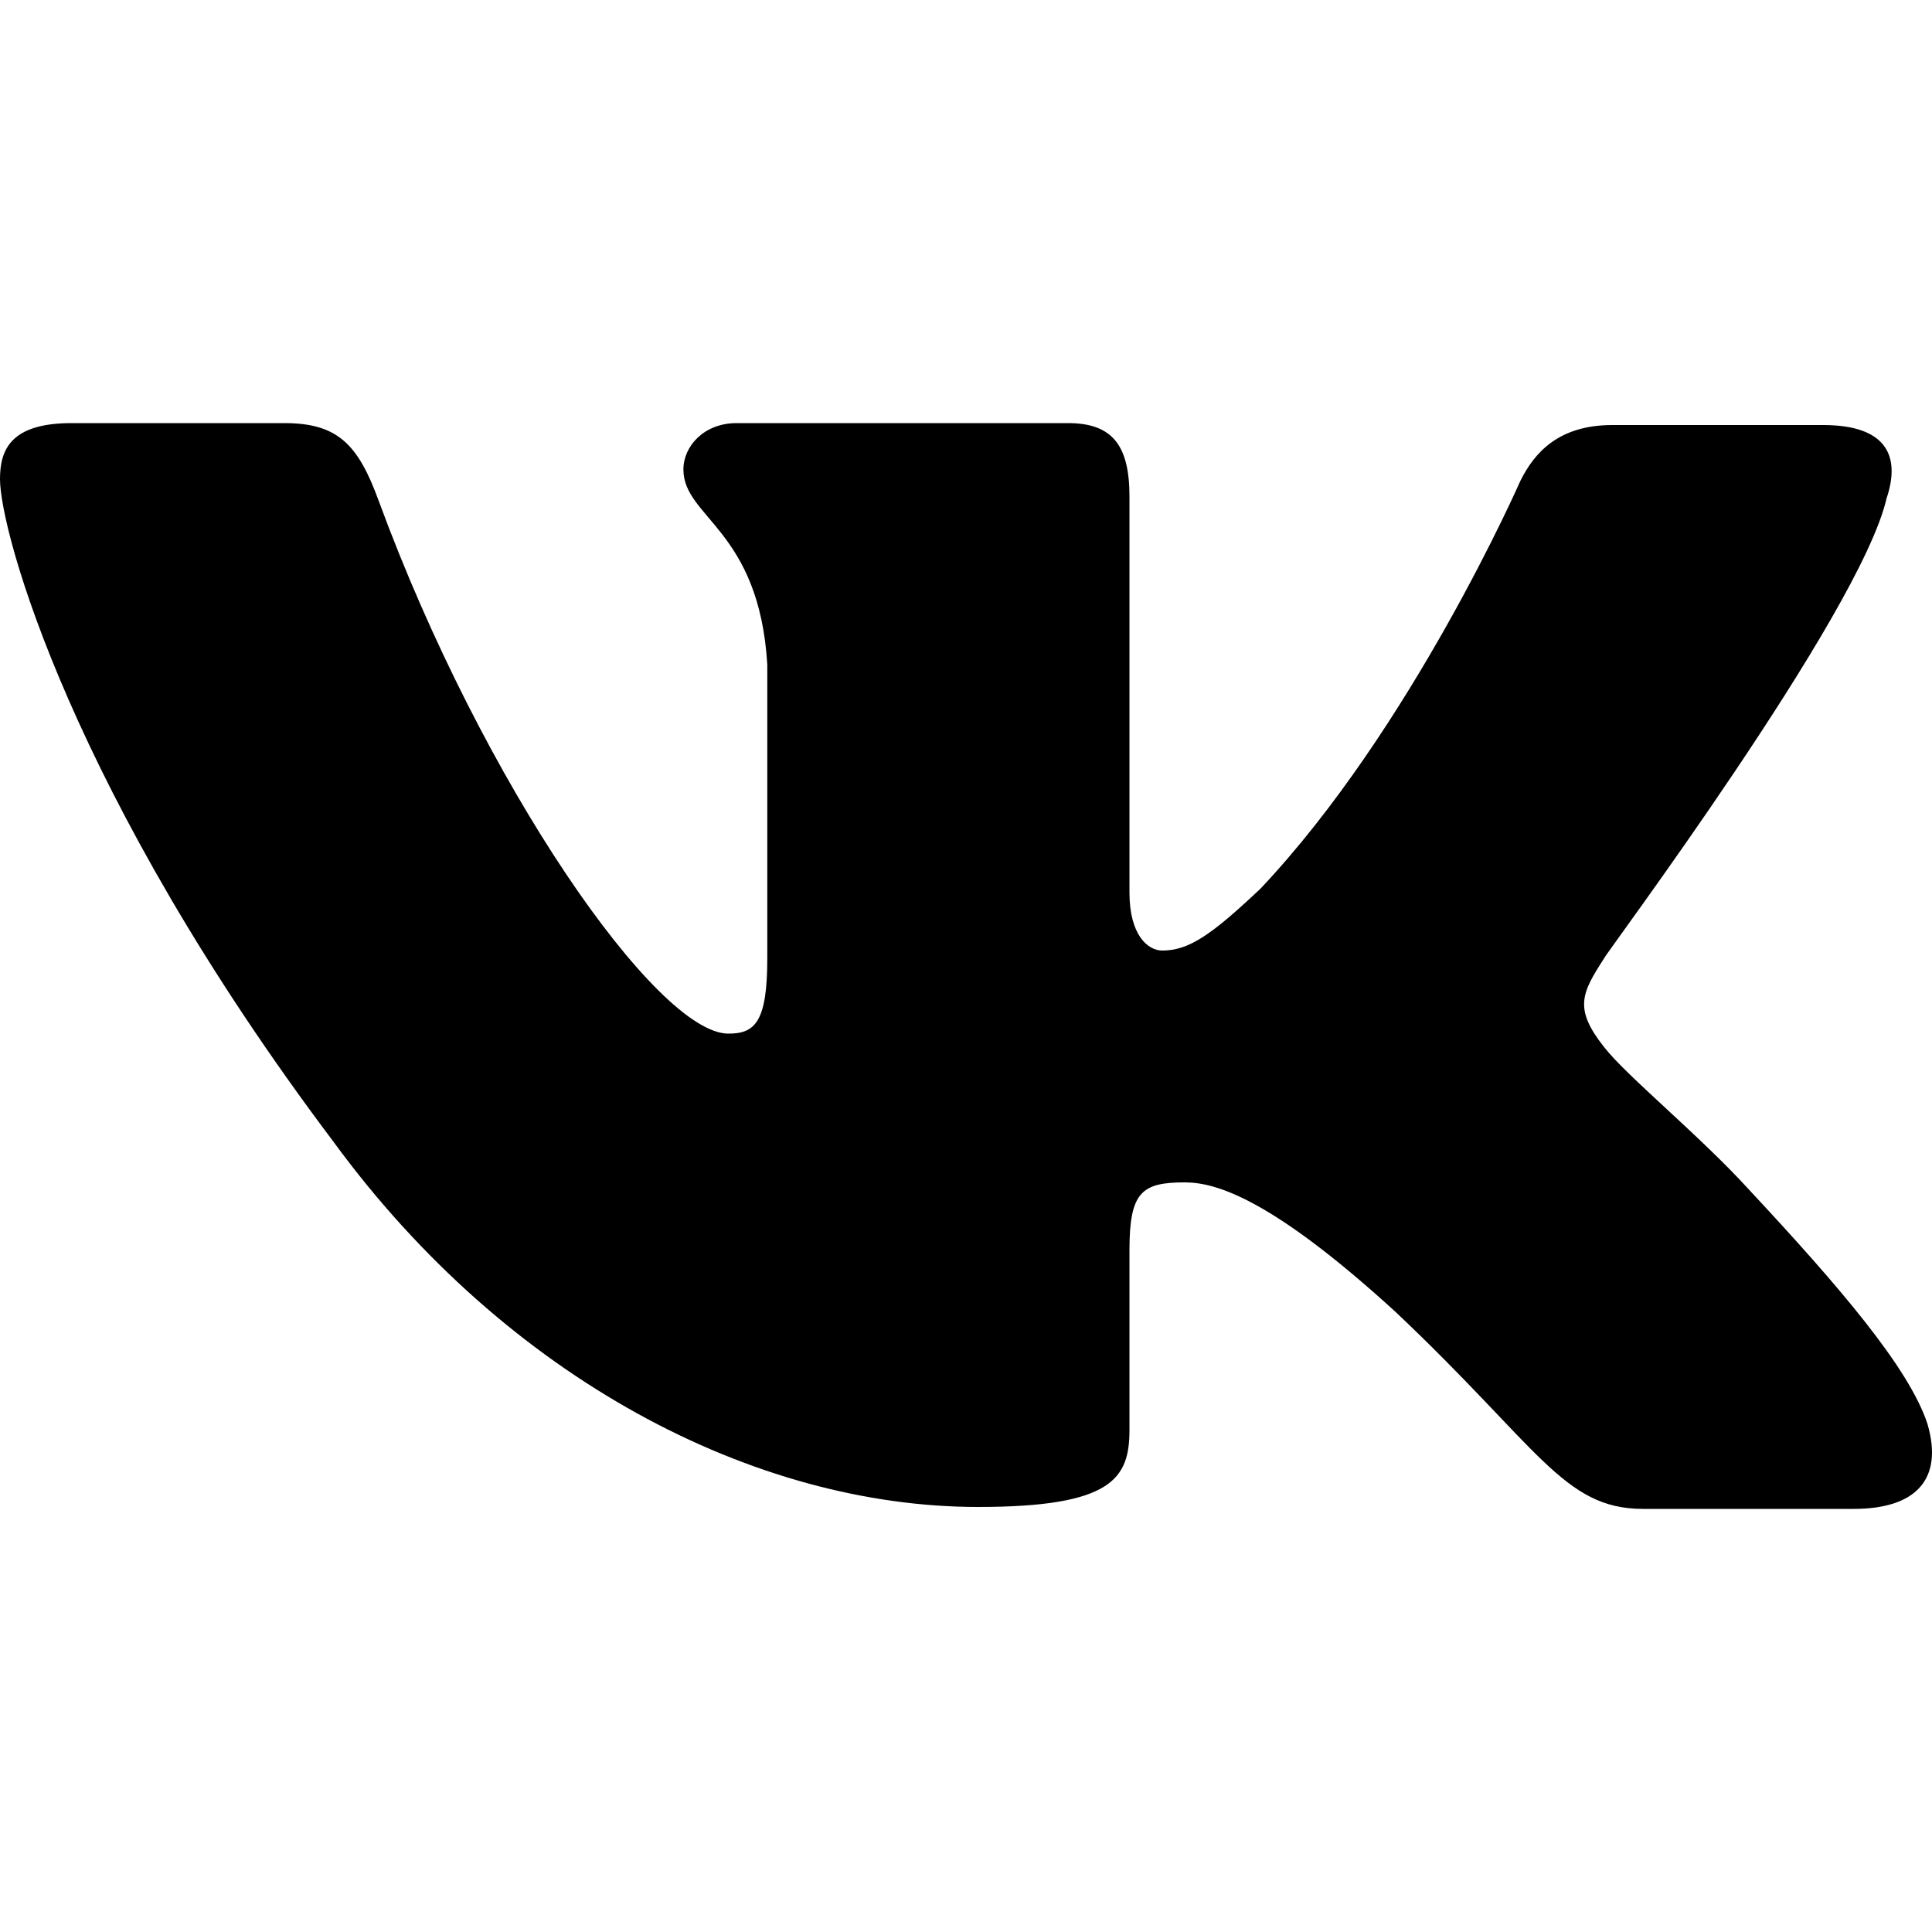
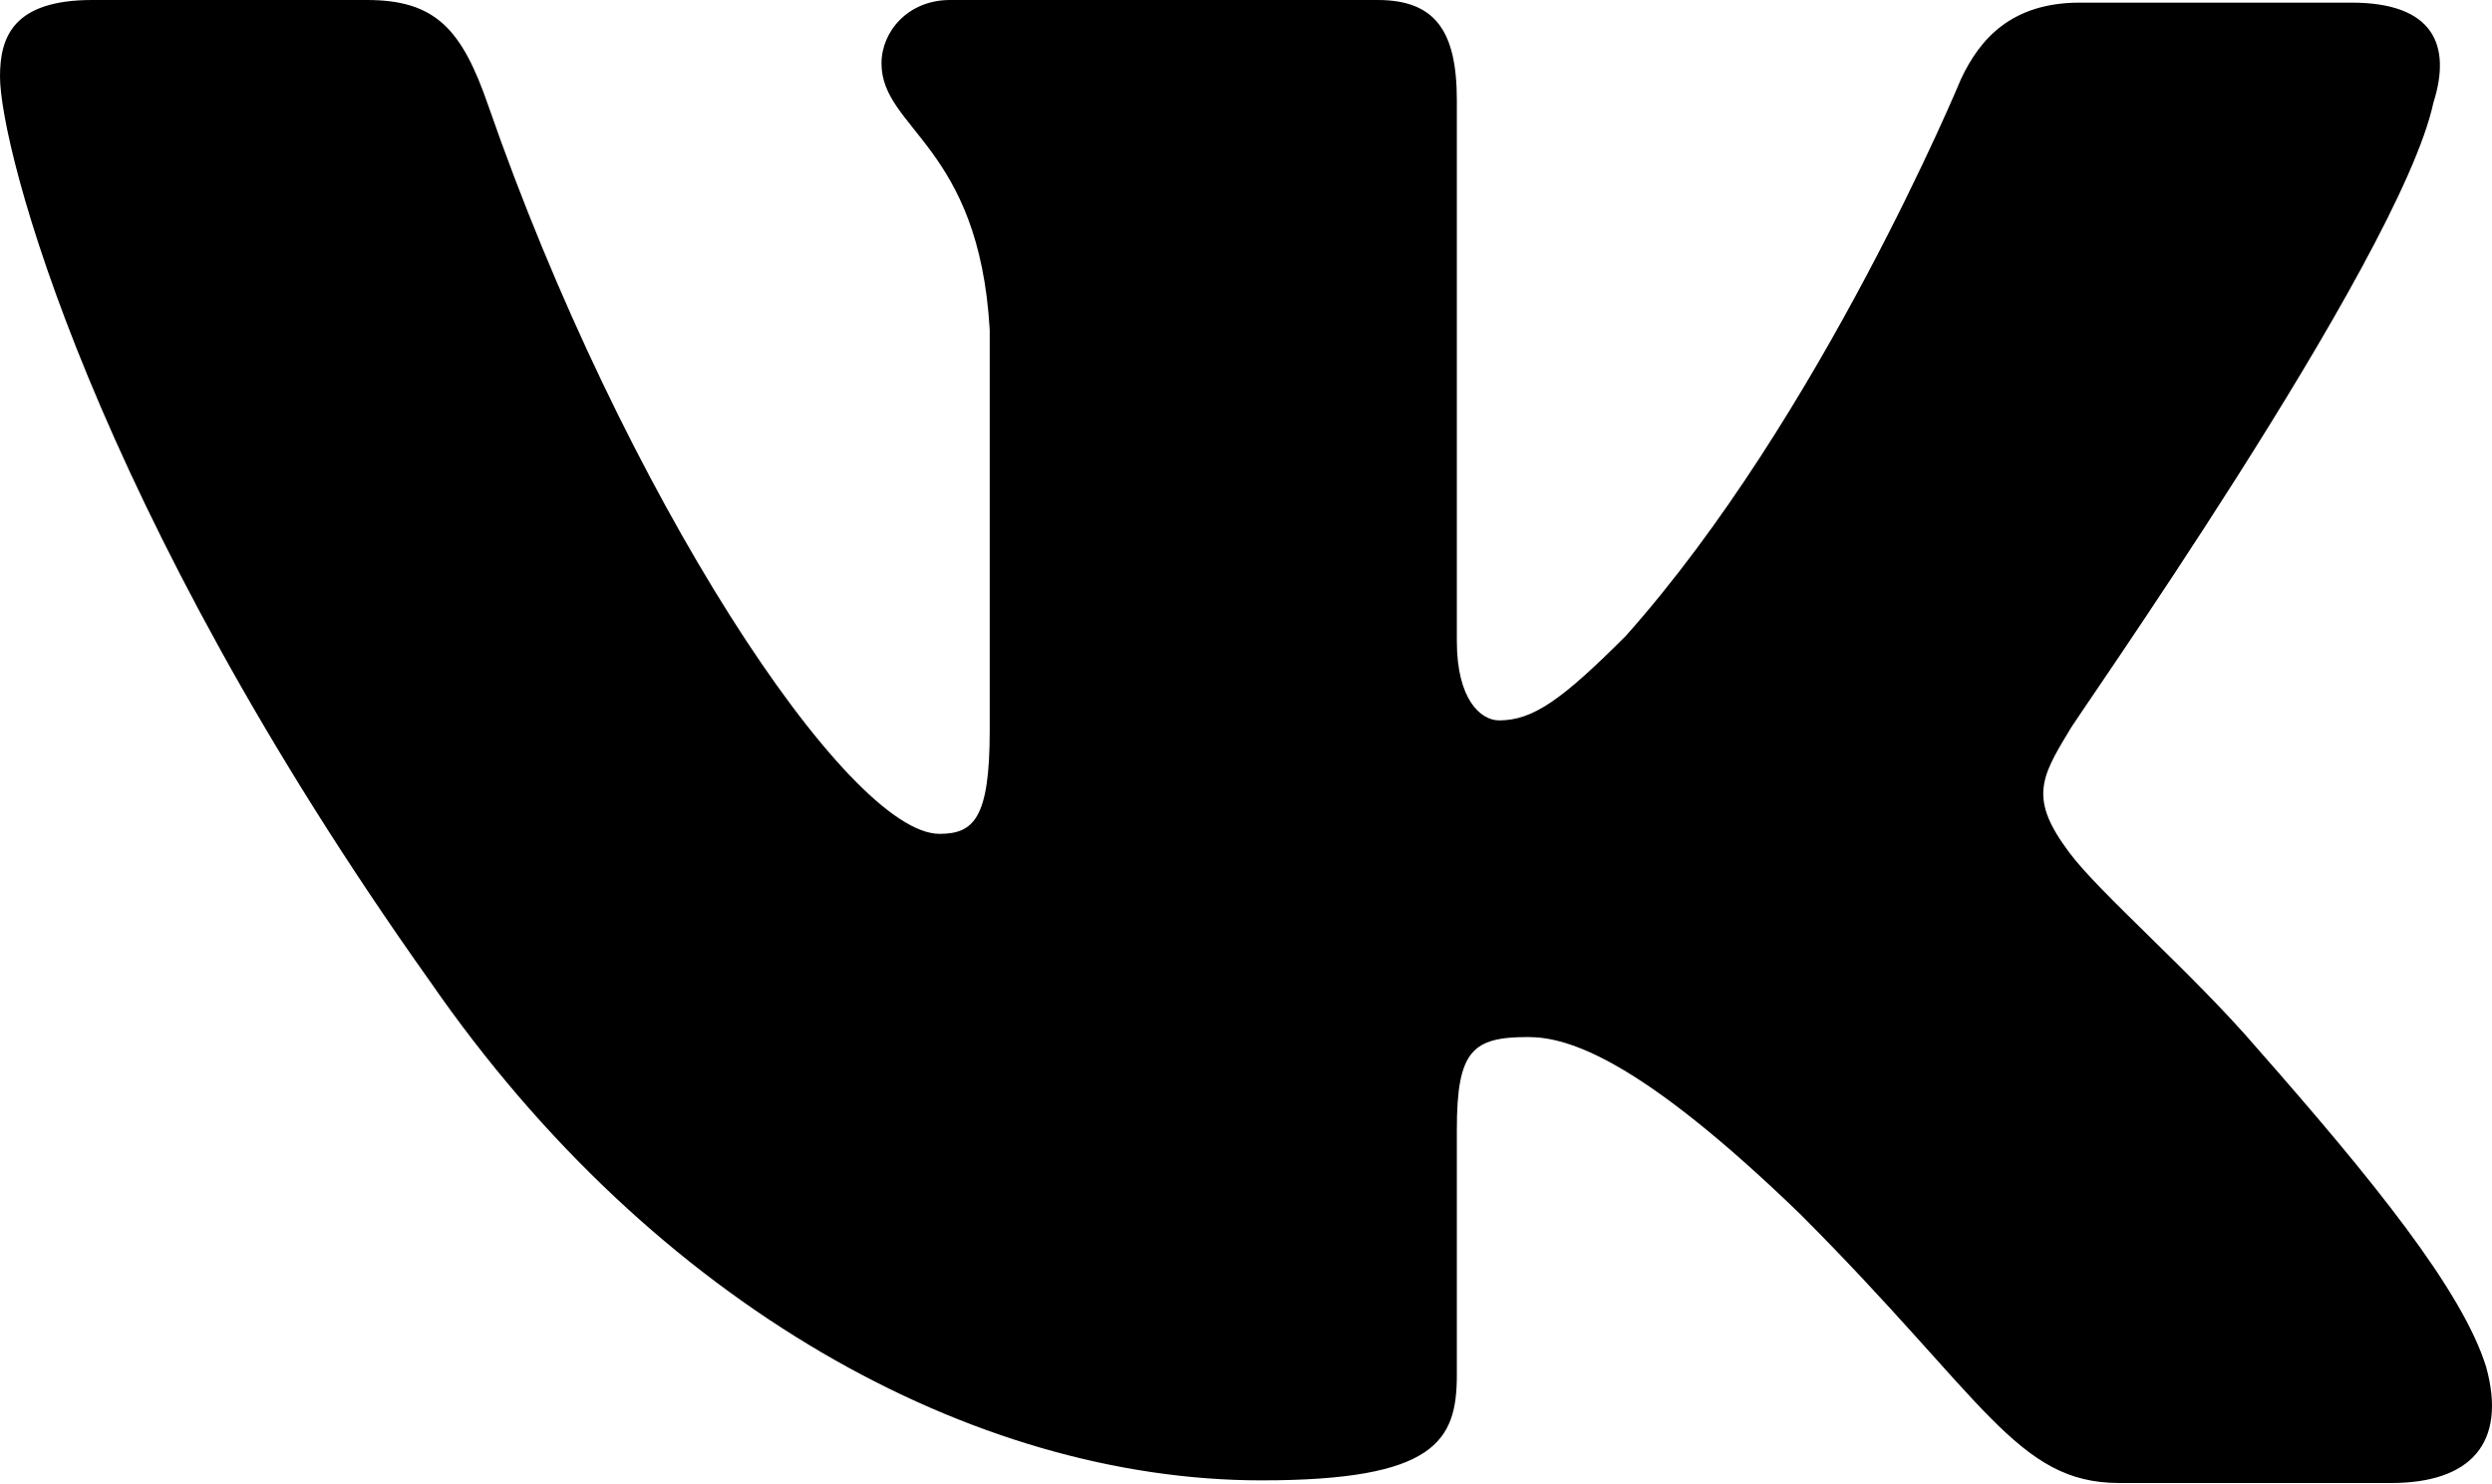
- <svg xmlns="http://www.w3.org/2000/svg" viewBox="0 0 100 100">
-   <path d="M97.647 25.8c.741-2.2 0-3.8-3.283-3.8H83.455c-2.753 0-4.024 1.4-4.766 2.9 0 0-5.613 12.8-13.45 21.1-2.542 2.4-3.707 3.2-5.084 3.2-.74 0-1.694-.8-1.694-3V25.7c0-2.6-.847-3.8-3.177-3.8H38.127c-1.695 0-2.754 1.2-2.754 2.4 0 2.5 3.919 3.1 4.342 10.1v15.2c0 3.3-.635 3.9-2.012 3.9-3.707 0-12.709-12.9-18.11-27.6-1.06-2.9-2.118-4-4.872-4H3.707C.53 21.9 0 23.3 0 24.8c0 2.7 3.707 16.3 17.263 34.3C26.265 71.4 39.08 78 50.623 78c6.99 0 7.838-1.5 7.838-4v-9.3c0-3 .635-3.5 2.86-3.5 1.588 0 4.448.8 10.908 6.7 7.414 7 8.684 10.2 12.815 10.2h10.908c3.178 0 4.66-1.5 3.813-4.4-.953-2.9-4.554-7.1-9.214-12.1-2.542-2.8-6.354-5.9-7.52-7.4-1.588-2-1.164-2.8 0-4.6-.105 0 13.239-17.8 14.616-23.8" />
+ <svg xmlns="http://www.w3.org/2000/svg" version="1.1" id="Layer_1" x="0px" y="0px" viewBox="0 0 94.422 56.2" style="enable-background:new 0 0 94.422 56.2;" xml:space="preserve">
+   <path d="M92.2,3.9c0.7-2.2,0-3.8-3.1-3.8H78.8  c-2.6,0-3.8,1.4-4.5,2.9c0,0-5.3,12.8-12.7,21.1  c-2.4,2.4-3.5,3.2-4.8,3.2c-0.7,0-1.6-0.8-1.6-3v-20.5  c0-2.6-0.8-3.8-3-3.8H36c-1.6,0-2.6,1.2-2.6,2.4  c0,2.5,3.7,3.1,4.1,10.1v15.2c0,3.3-0.6,3.9-1.9,3.9  c-3.5,0-12-12.9-17.1-27.6c-1-2.9-2-4-4.6-4H3.5C0.5,0,0,1.4,0,2.9  c0,2.7,3.5,16.3,16.3,34.3c8.5,12.3,20.6,18.9,31.5,18.9  c6.6,0,7.4-1.5,7.4-4v-9.3c0-3,0.6-3.5,2.7-3.5  c1.5,0,4.2,0.8,10.3,6.7c7,7,8.2,10.2,12.1,10.2h10.3  c3,0,4.4-1.5,3.6-4.4c-0.9-2.9-4.3-7.1-8.7-12.1  c-2.4-2.8-6-5.9-7.1-7.4c-1.5-2-1.1-2.8,0-4.6  C78.3,27.7,90.9,9.9,92.2,3.9" />
</svg>
